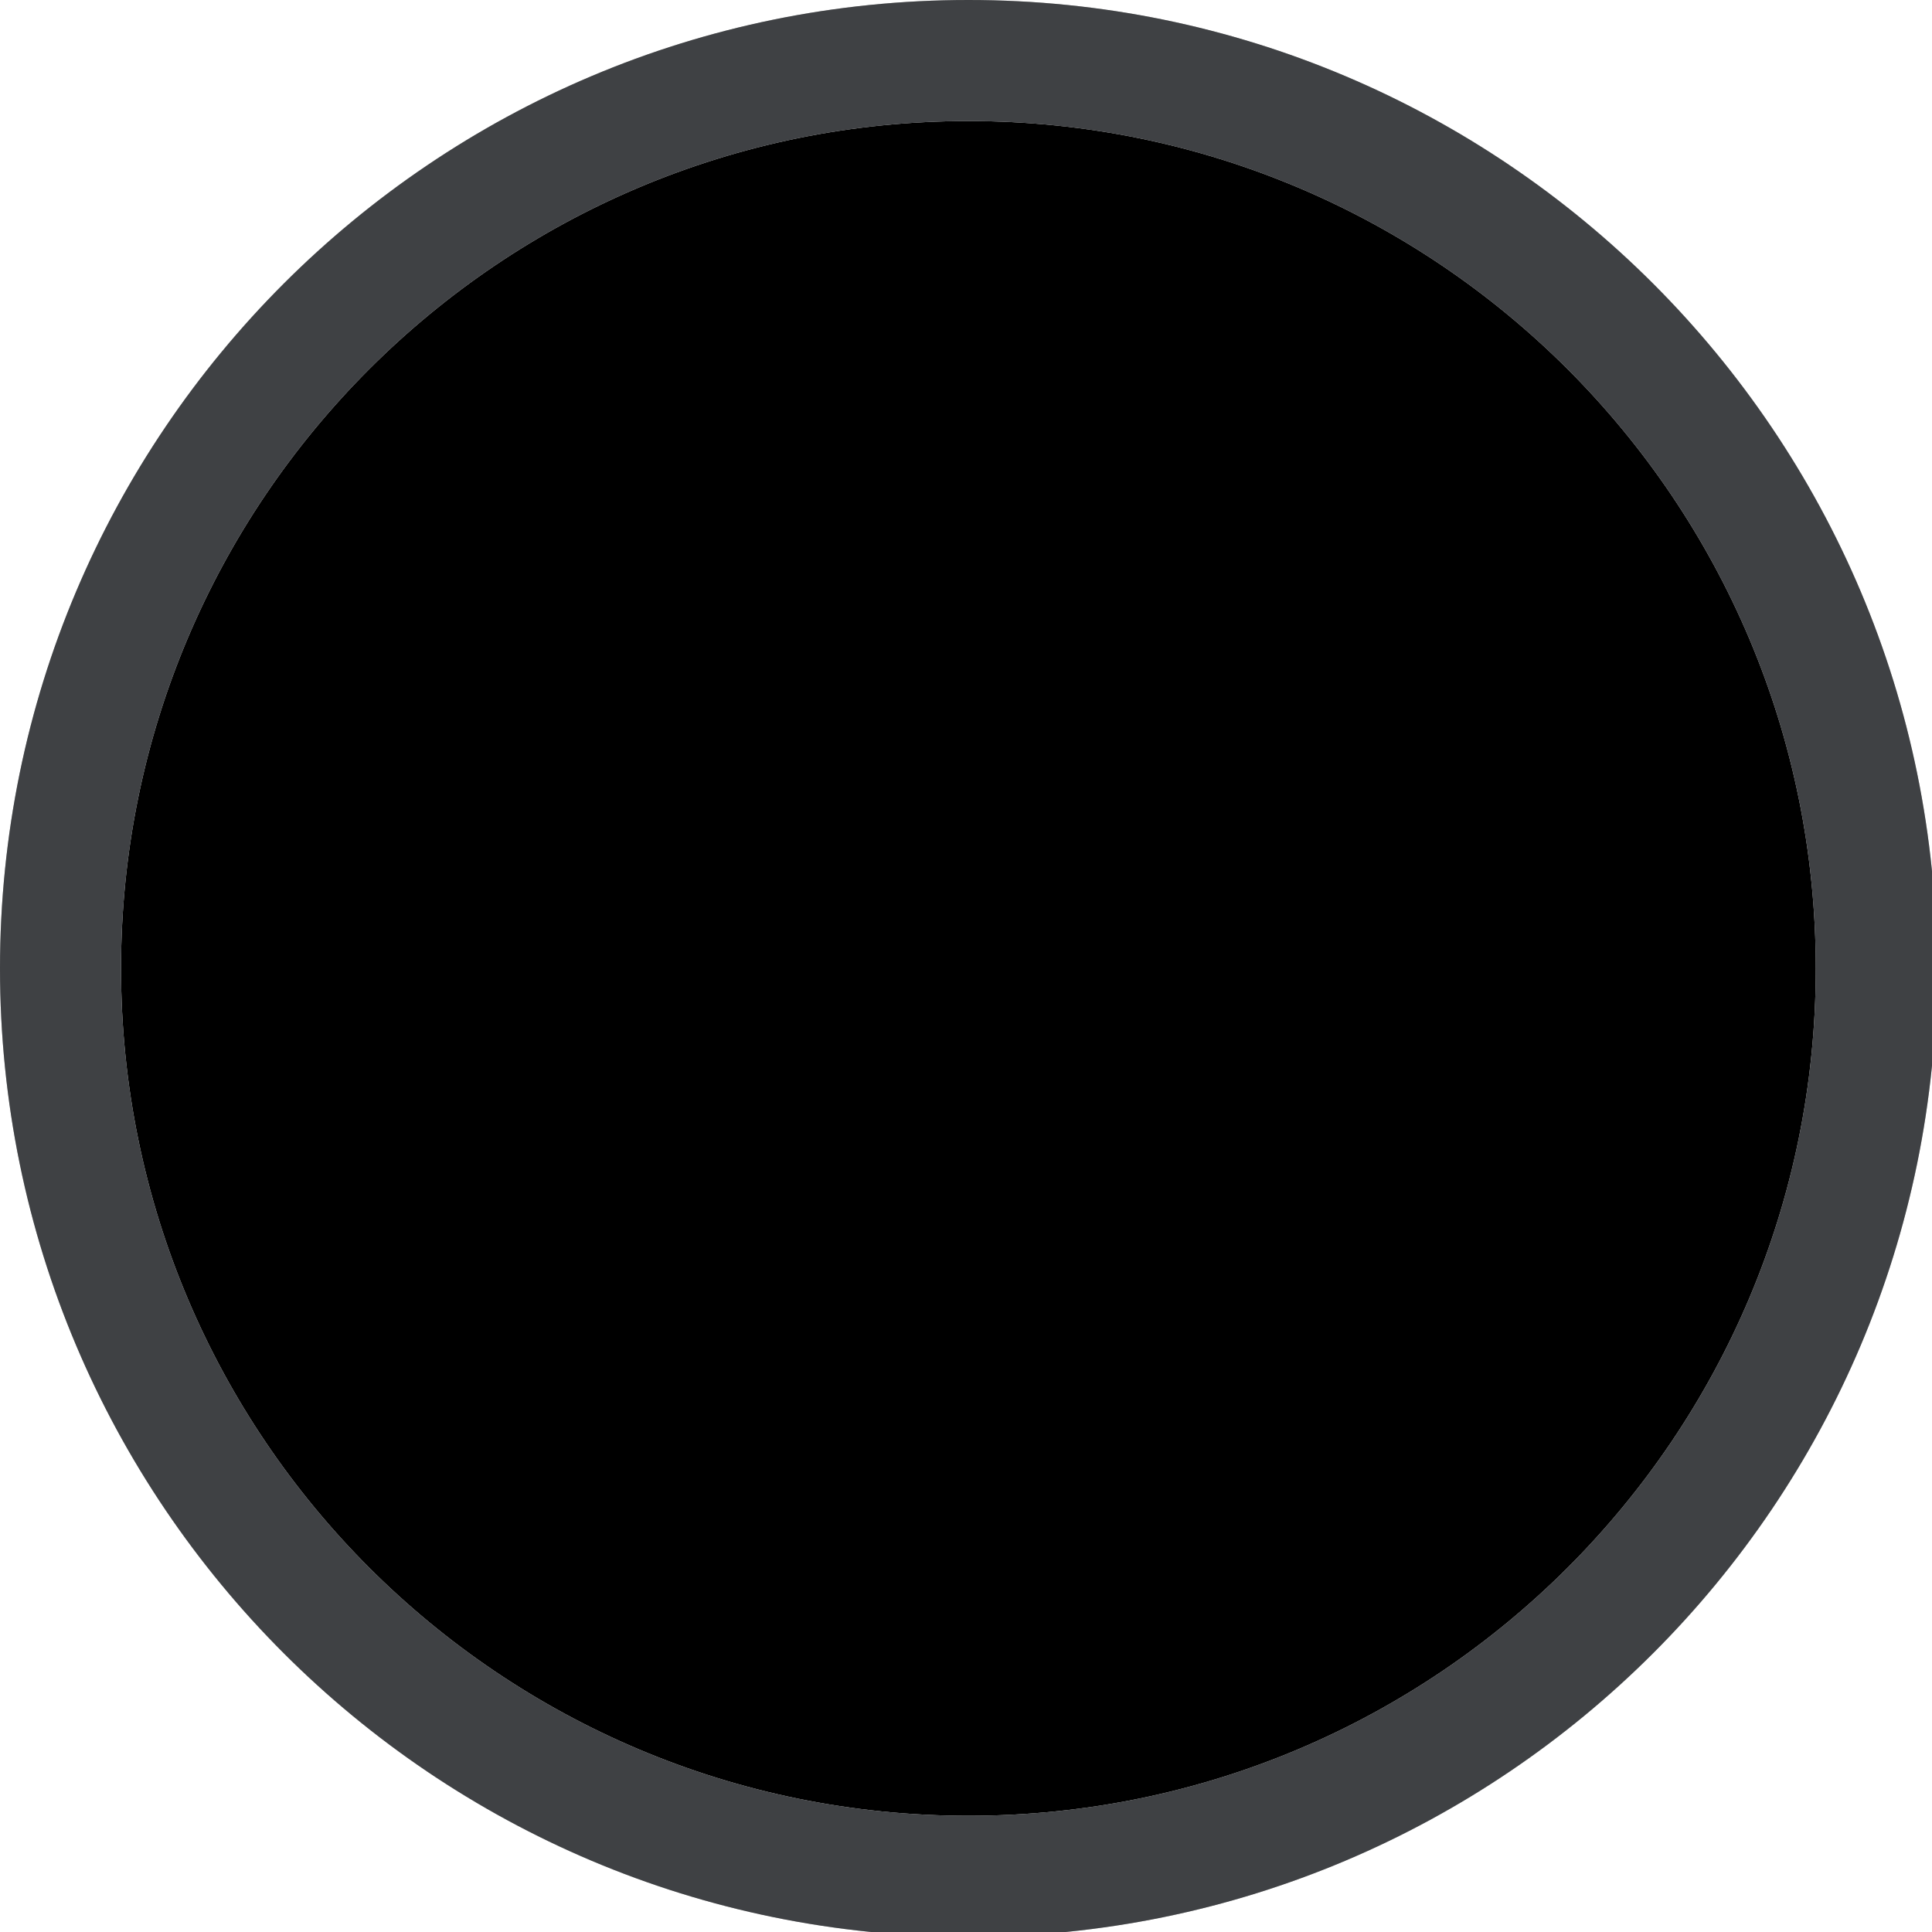
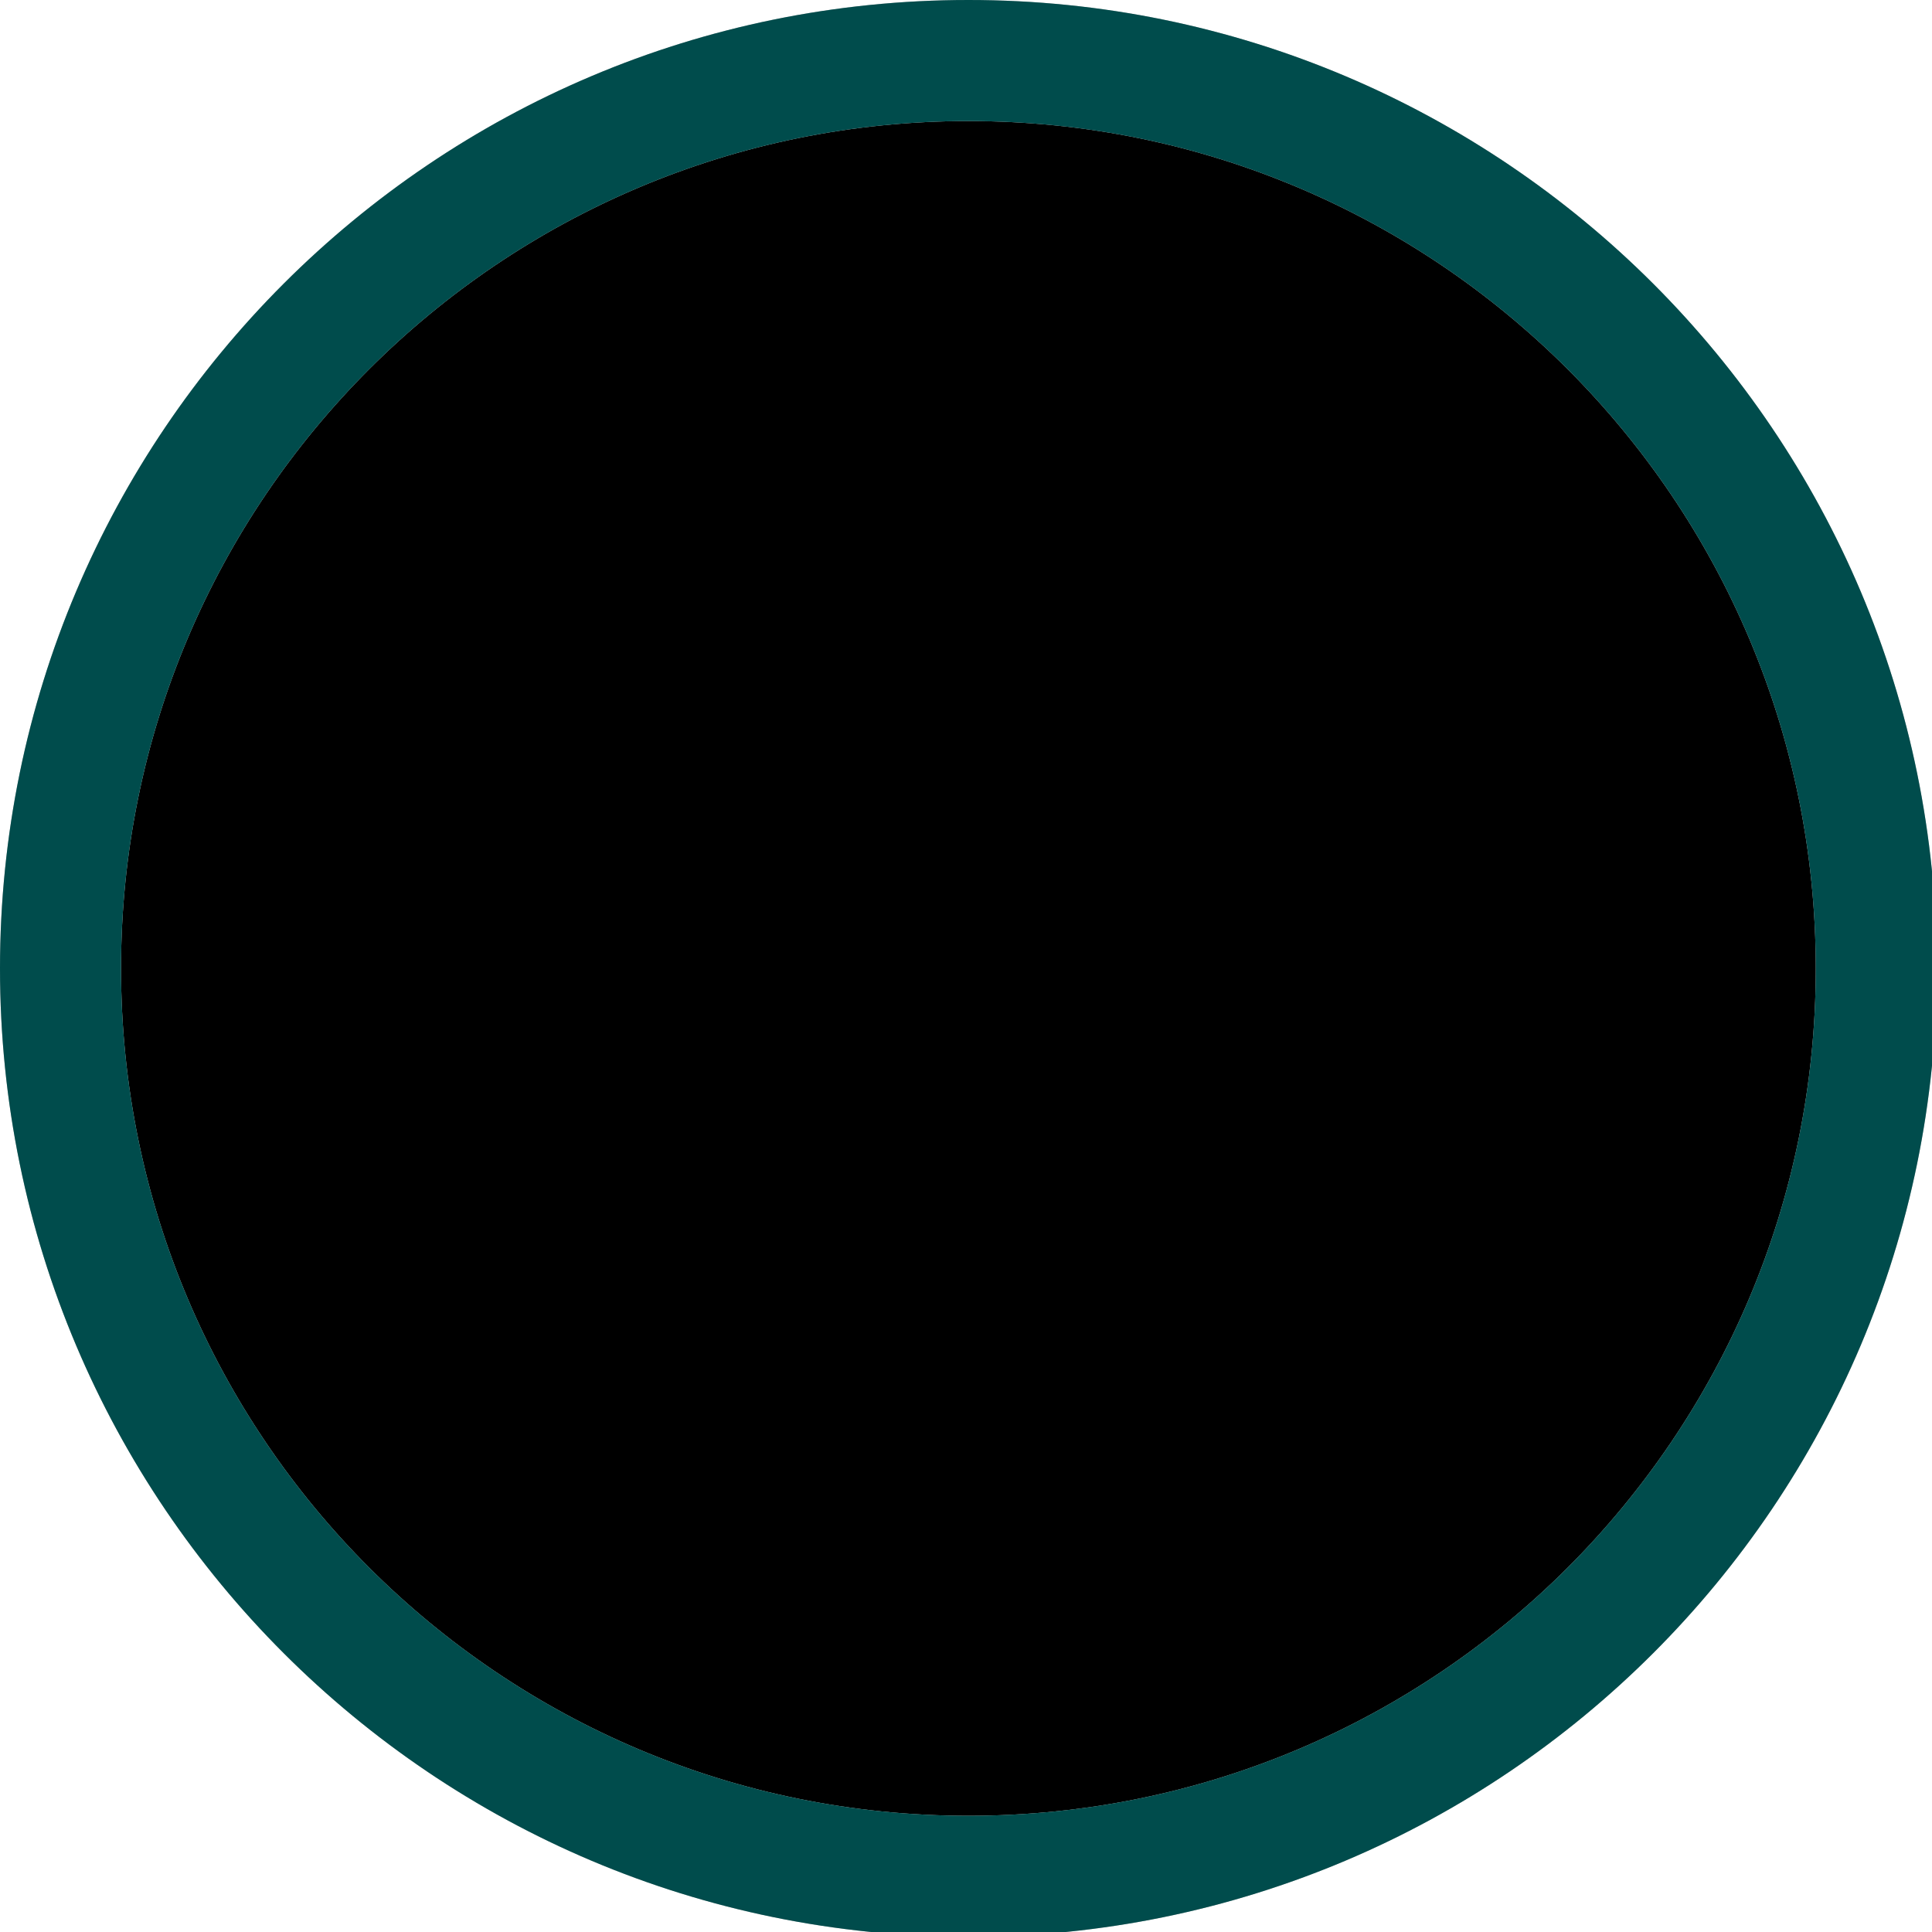
<svg xmlns="http://www.w3.org/2000/svg" width="133pt" height="133pt" viewBox="0 0 133 133" version="1.1">
  <g id="surface1">
    <path style=" stroke:none;fill-rule:nonzero;fill:#000000;fill-opacity:1;" d="M 125 66.668 C 125 98.895 98.895 125 66.668 125 C 34.441 125 8.332 98.895 8.332 66.668 C 8.332 34.441 34.441 8.332 66.668 8.332 C 98.895 8.332 125 34.441 125 66.668 Z M 125 66.668 " />
    <path style=" stroke:none;fill-rule:nonzero;fill:#000000;fill-opacity:1;" d="M 66.668 0 C 29.852 0 0 29.852 0 66.668 C 0 103.484 29.852 133.332 66.668 133.332 C 103.484 133.332 133.332 103.484 133.332 66.668 C 133.332 29.852 103.484 0 66.668 0 Z M 66.668 8.332 C 98.895 8.332 125 34.441 125 66.668 C 125 98.895 98.895 125 66.668 125 C 34.441 125 8.332 98.895 8.332 66.668 C 8.332 34.441 34.441 8.332 66.668 8.332 Z M 66.668 8.332 " />
-     <path style=" stroke:none;fill-rule:nonzero;fill:#d3dae3;fill-opacity:0.30;" d="M 66.668 0 C 29.852 0 0 29.852 0 66.668 C 0 103.484 29.852 133.332 66.668 133.332 C 103.484 133.332 133.332 103.484 133.332 66.668 C 133.332 29.852 103.484 0 66.668 0 Z M 66.668 8.332 C 98.895 8.332 125 34.441 125 66.668 C 125 98.895 98.895 125 66.668 125 C 34.441 125 8.332 98.895 8.332 66.668 C 8.332 34.441 34.441 8.332 66.668 8.332 Z M 66.668 8.332 " />
+     <path style=" stroke:none;fill-rule:nonzero;fill:#00ffff;fill-opacity:0.30;" d="M 66.668 0 C 29.852 0 0 29.852 0 66.668 C 0 103.484 29.852 133.332 66.668 133.332 C 103.484 133.332 133.332 103.484 133.332 66.668 C 133.332 29.852 103.484 0 66.668 0 Z M 66.668 8.332 C 98.895 8.332 125 34.441 125 66.668 C 125 98.895 98.895 125 66.668 125 C 34.441 125 8.332 98.895 8.332 66.668 C 8.332 34.441 34.441 8.332 66.668 8.332 Z M 66.668 8.332 " />
  </g>
</svg>
